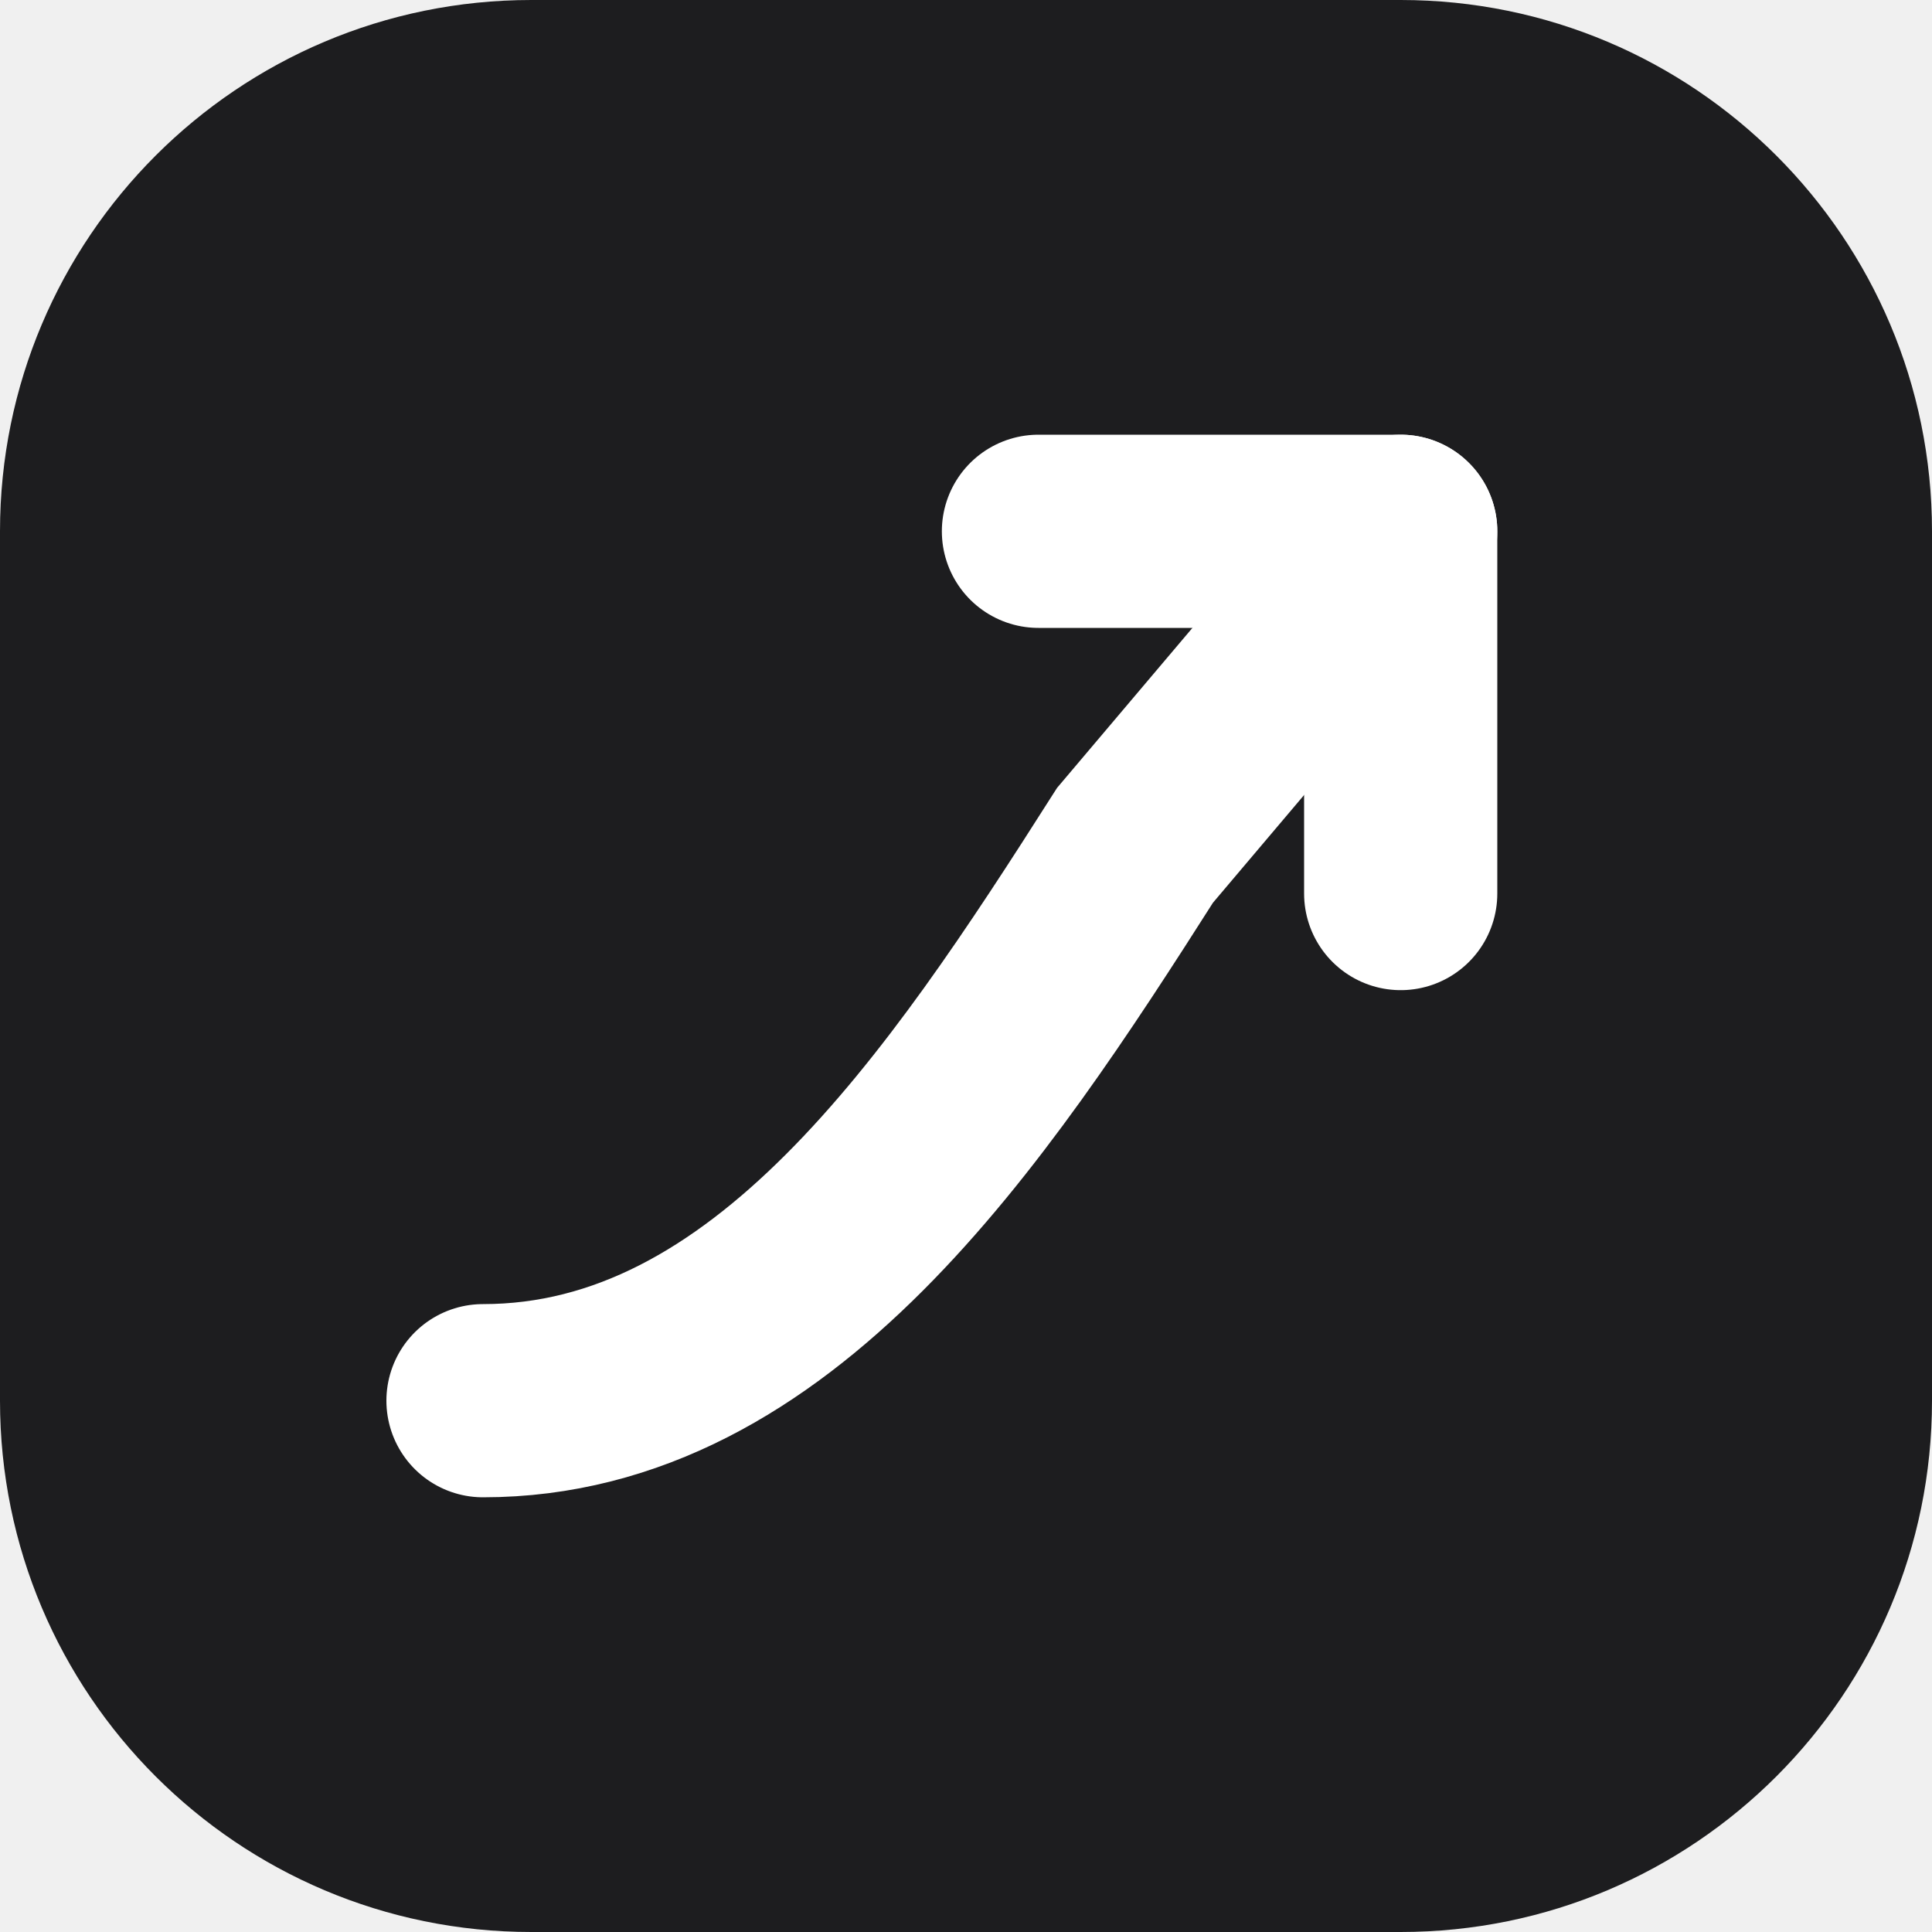
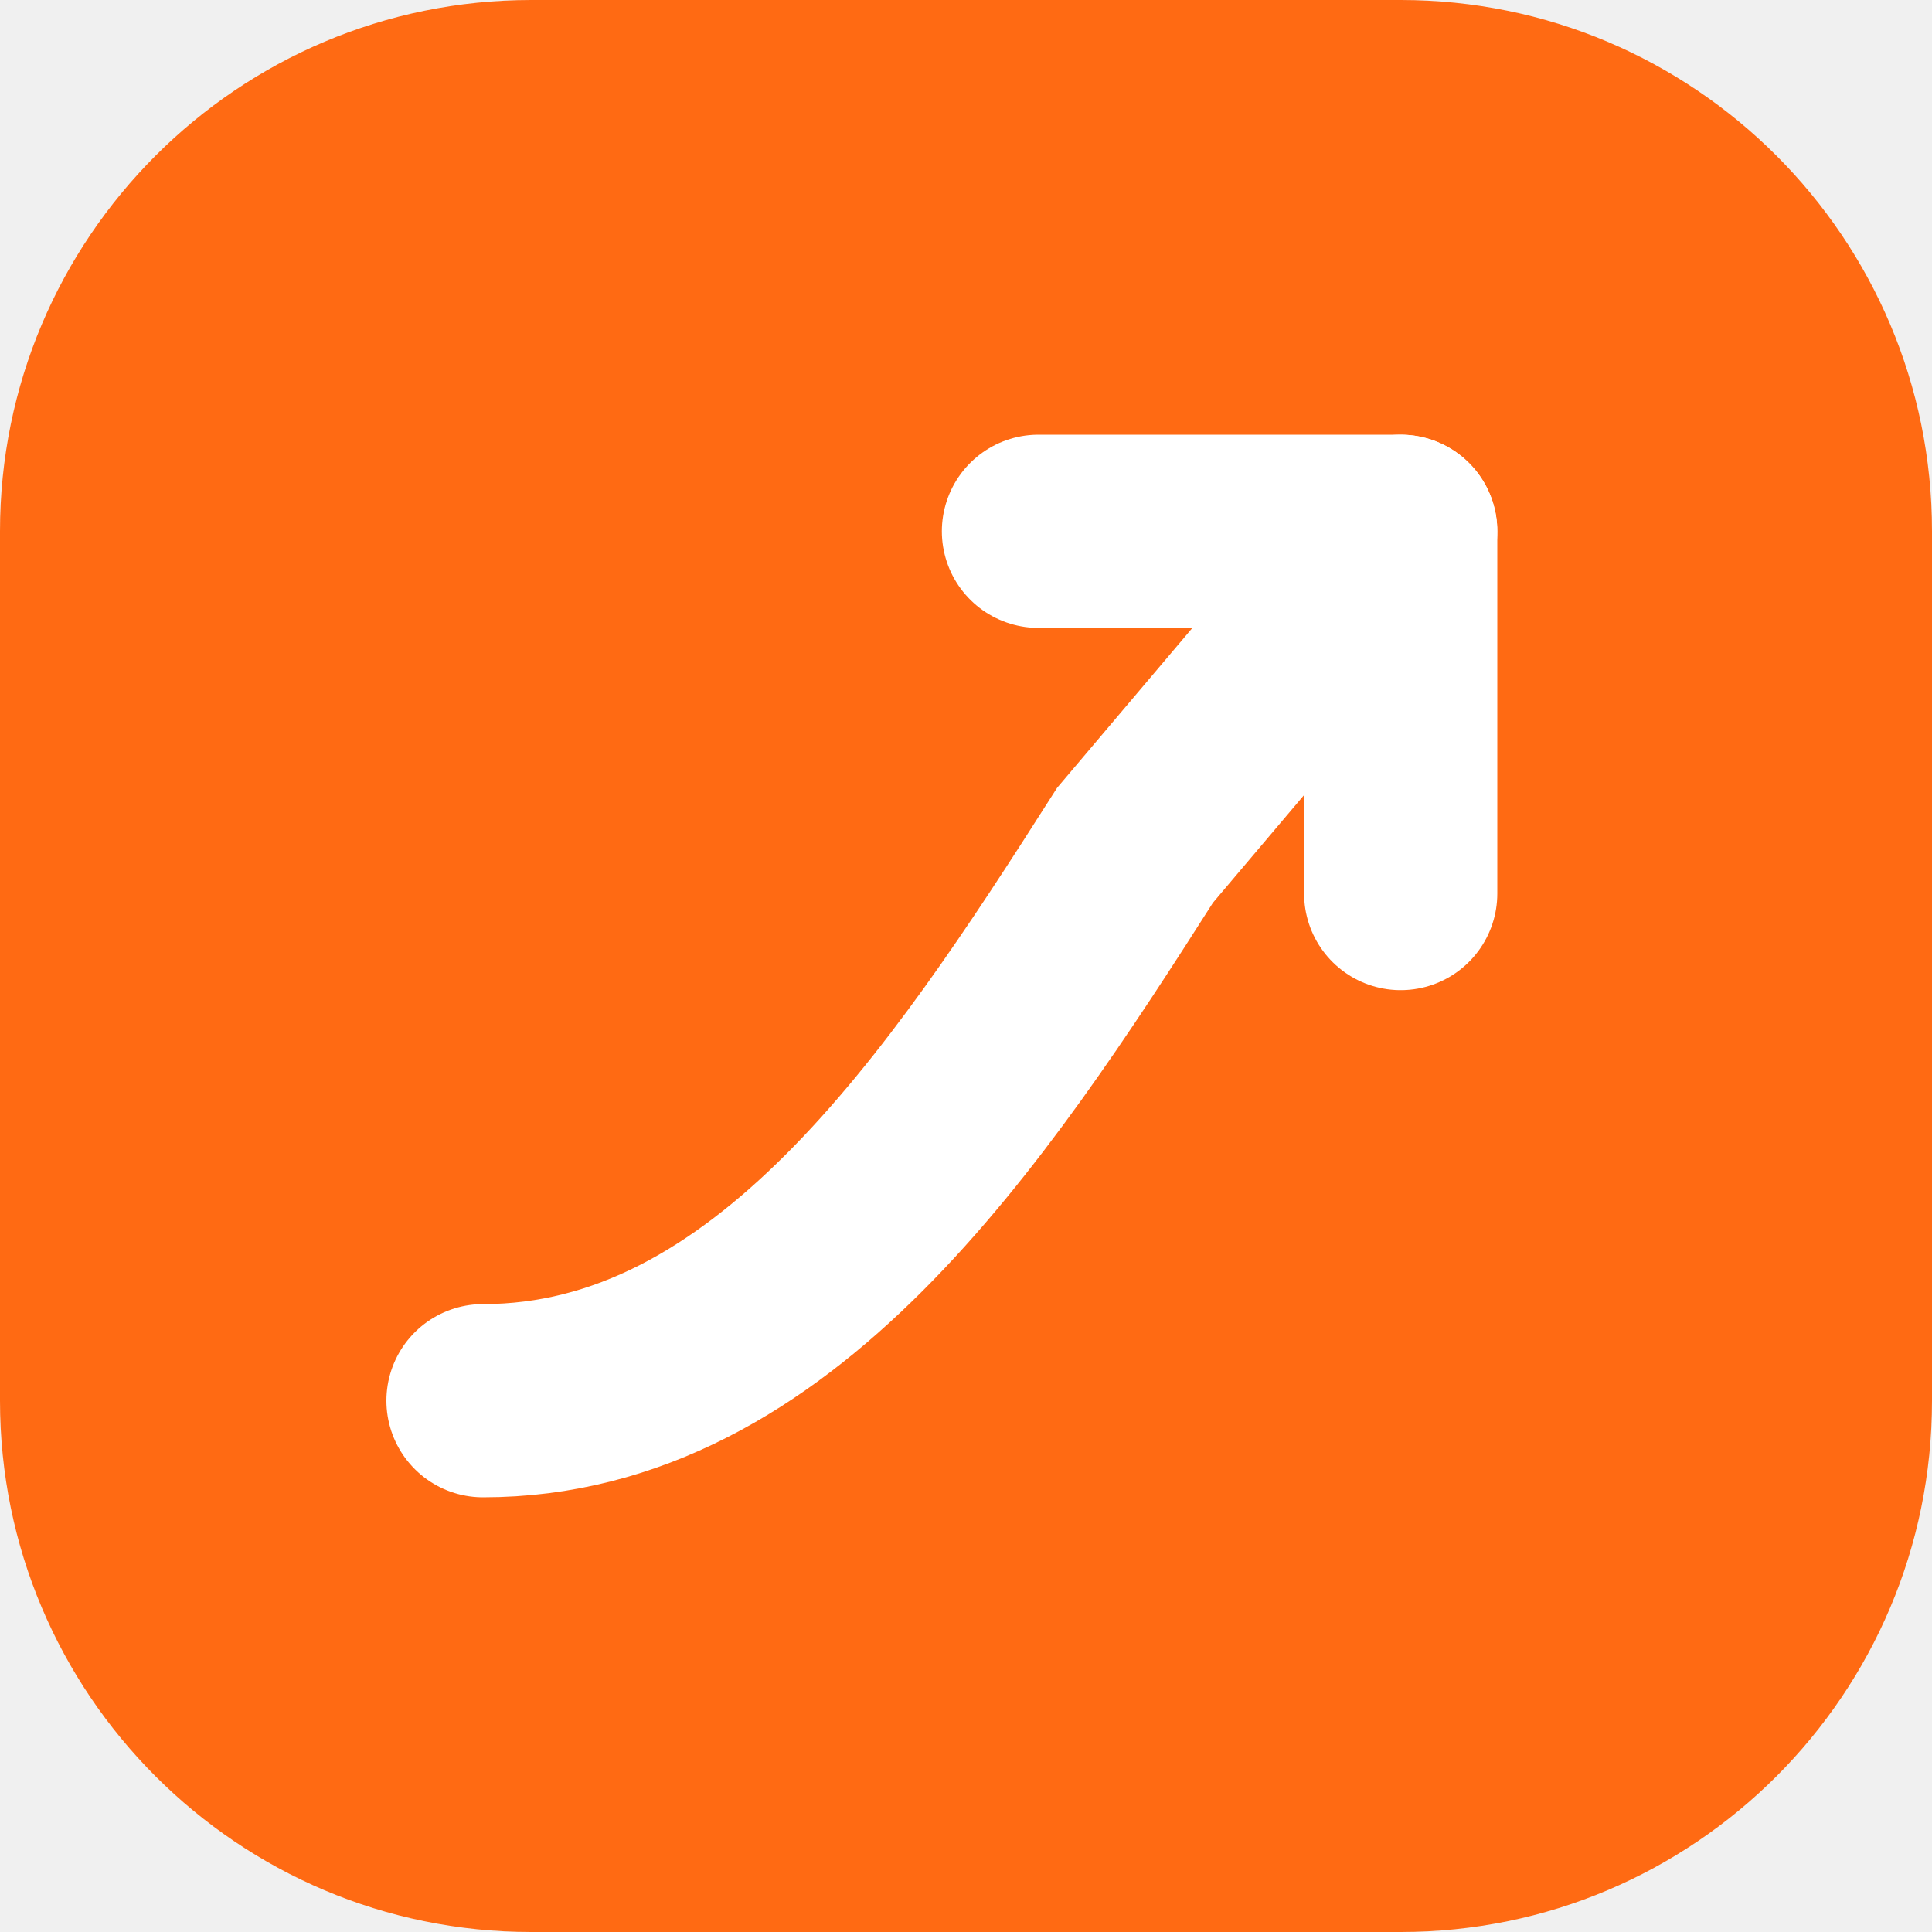
<svg xmlns="http://www.w3.org/2000/svg" viewBox="0 0 40 40">
-   <rect width="40" height="40" rx="11" fill="#1D1D1F" />
+   <rect width="40" height="40" rx="11" fill="#FF6A13" />
  <path d="M10 29 C 16 29, 20 23, 23.5 17.5 L 29 11" stroke="#FFFFFF" stroke-width="4" fill="none" stroke-linecap="round" />
  <path d="M21.5 11 H29 V18.5" stroke="#FFFFFF" stroke-width="4" fill="none" stroke-linecap="round" stroke-linejoin="round" />
</svg>
